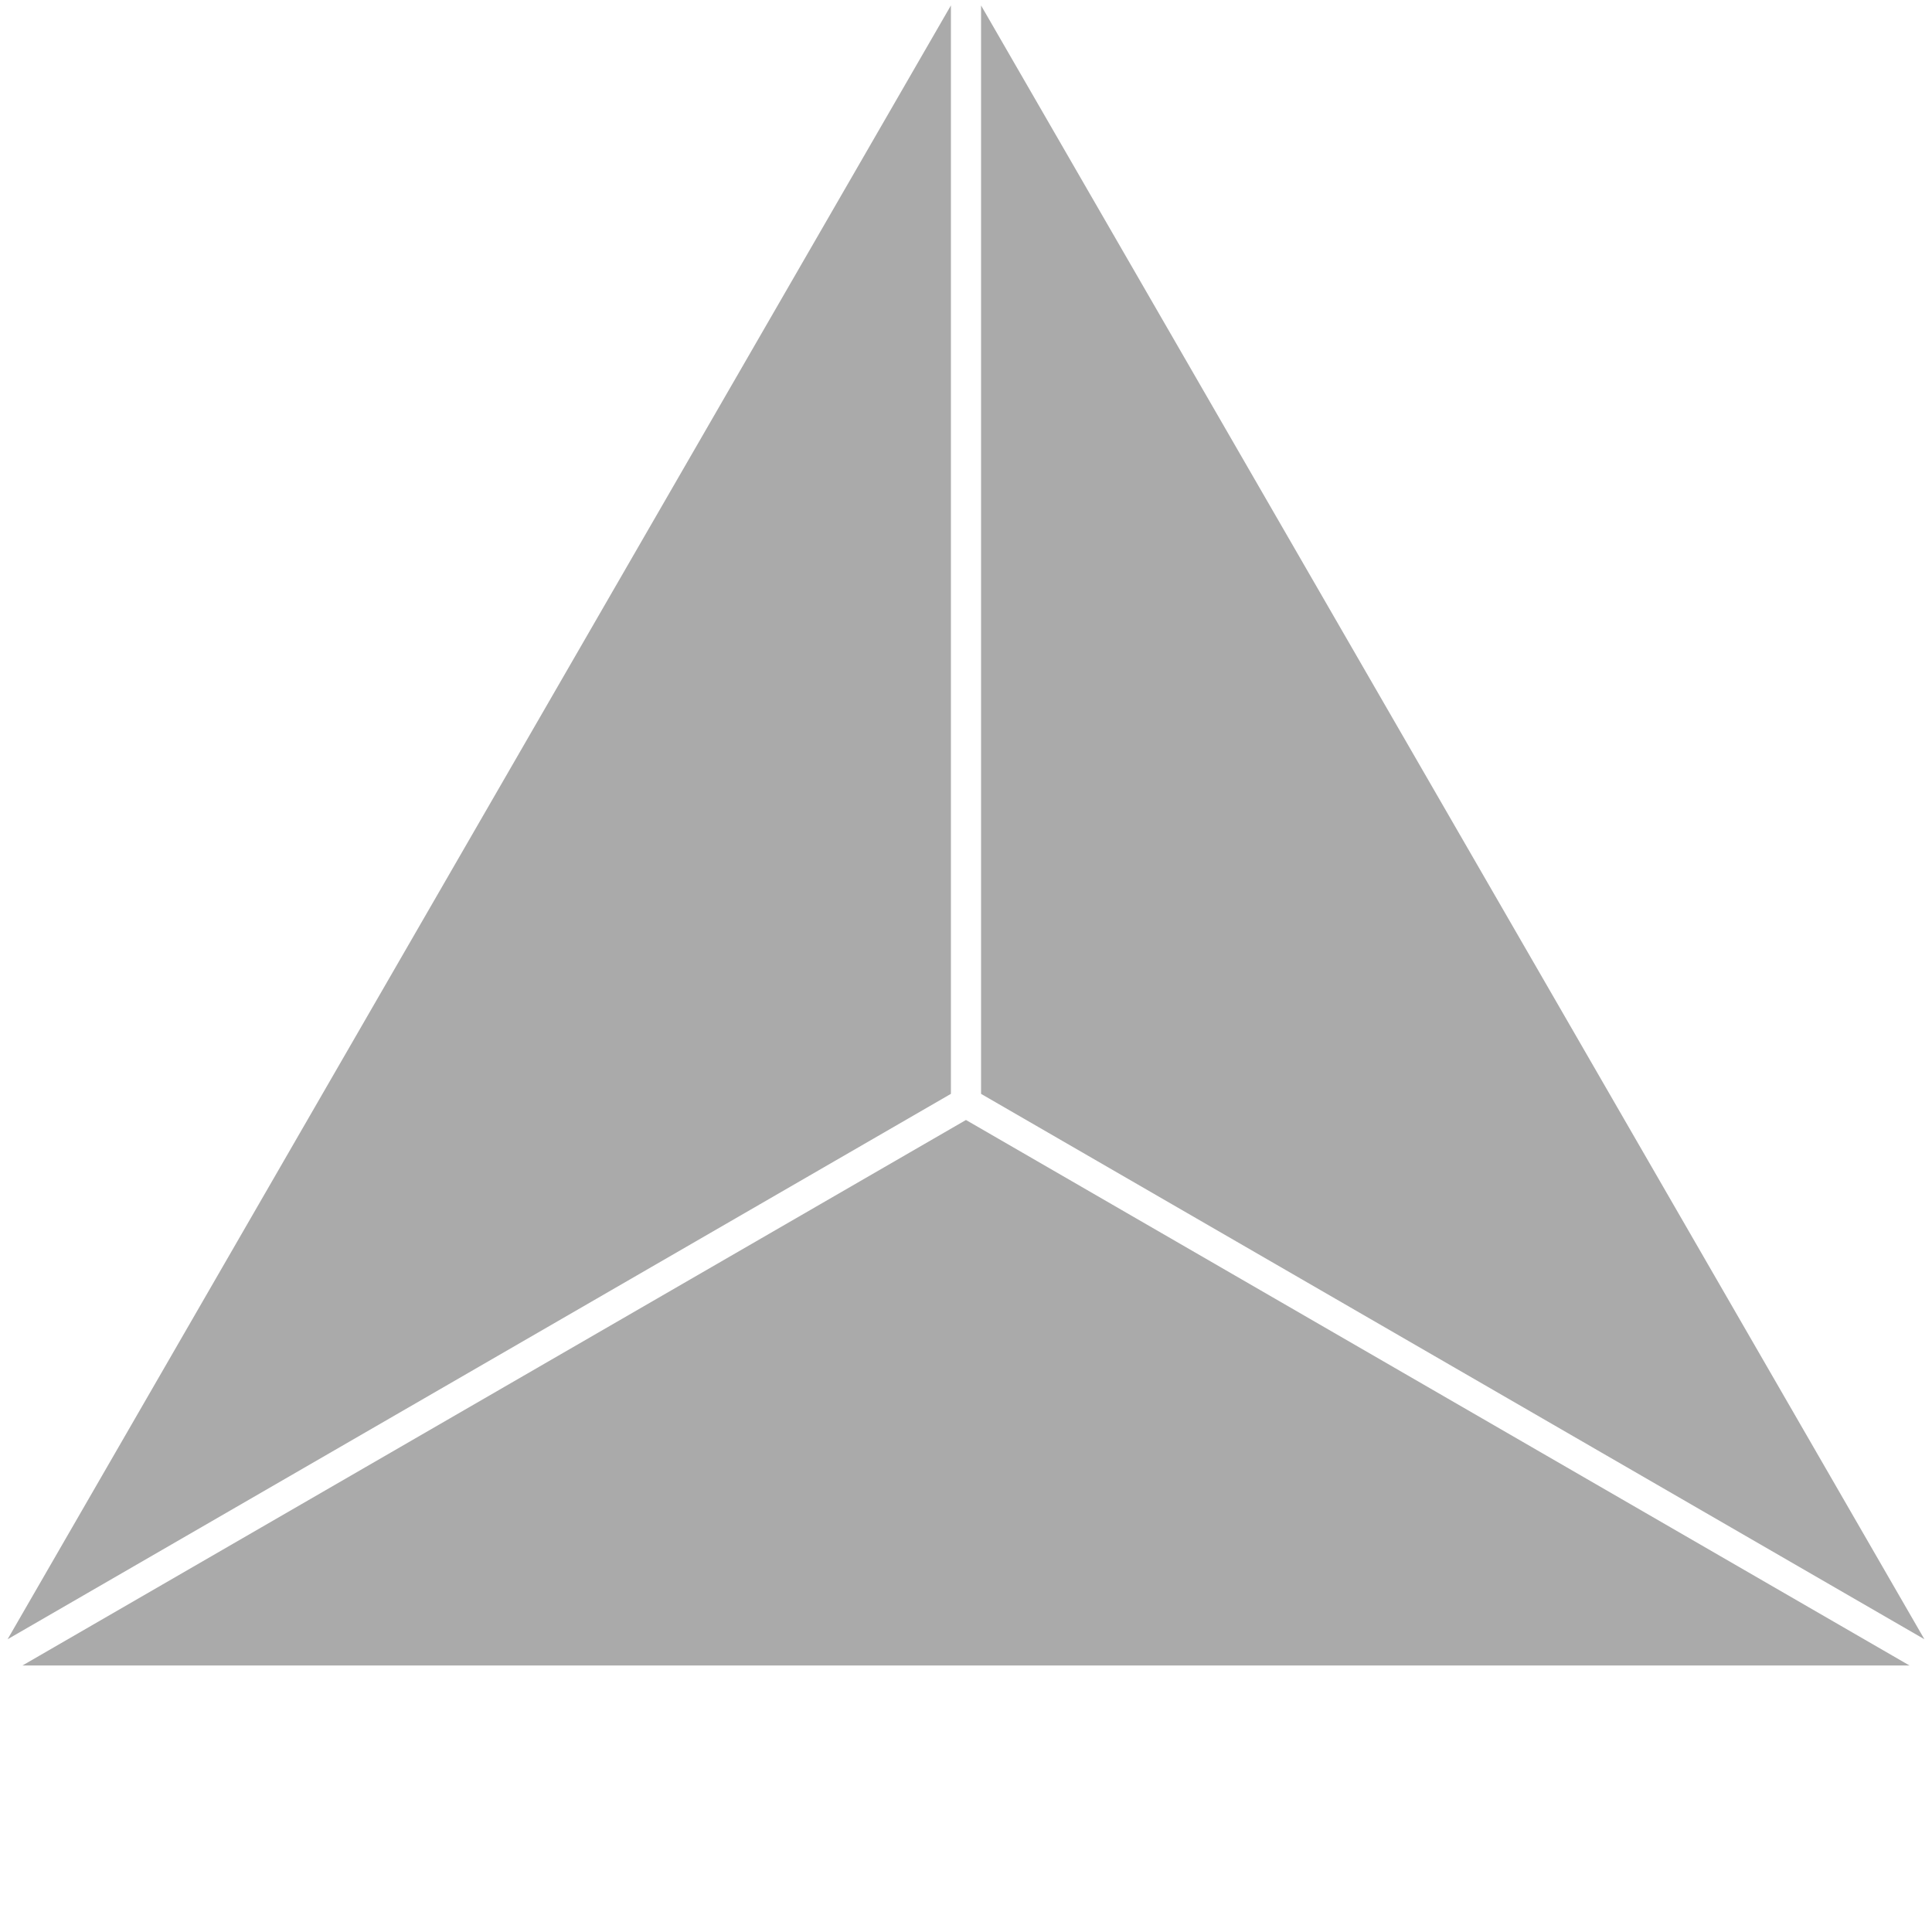
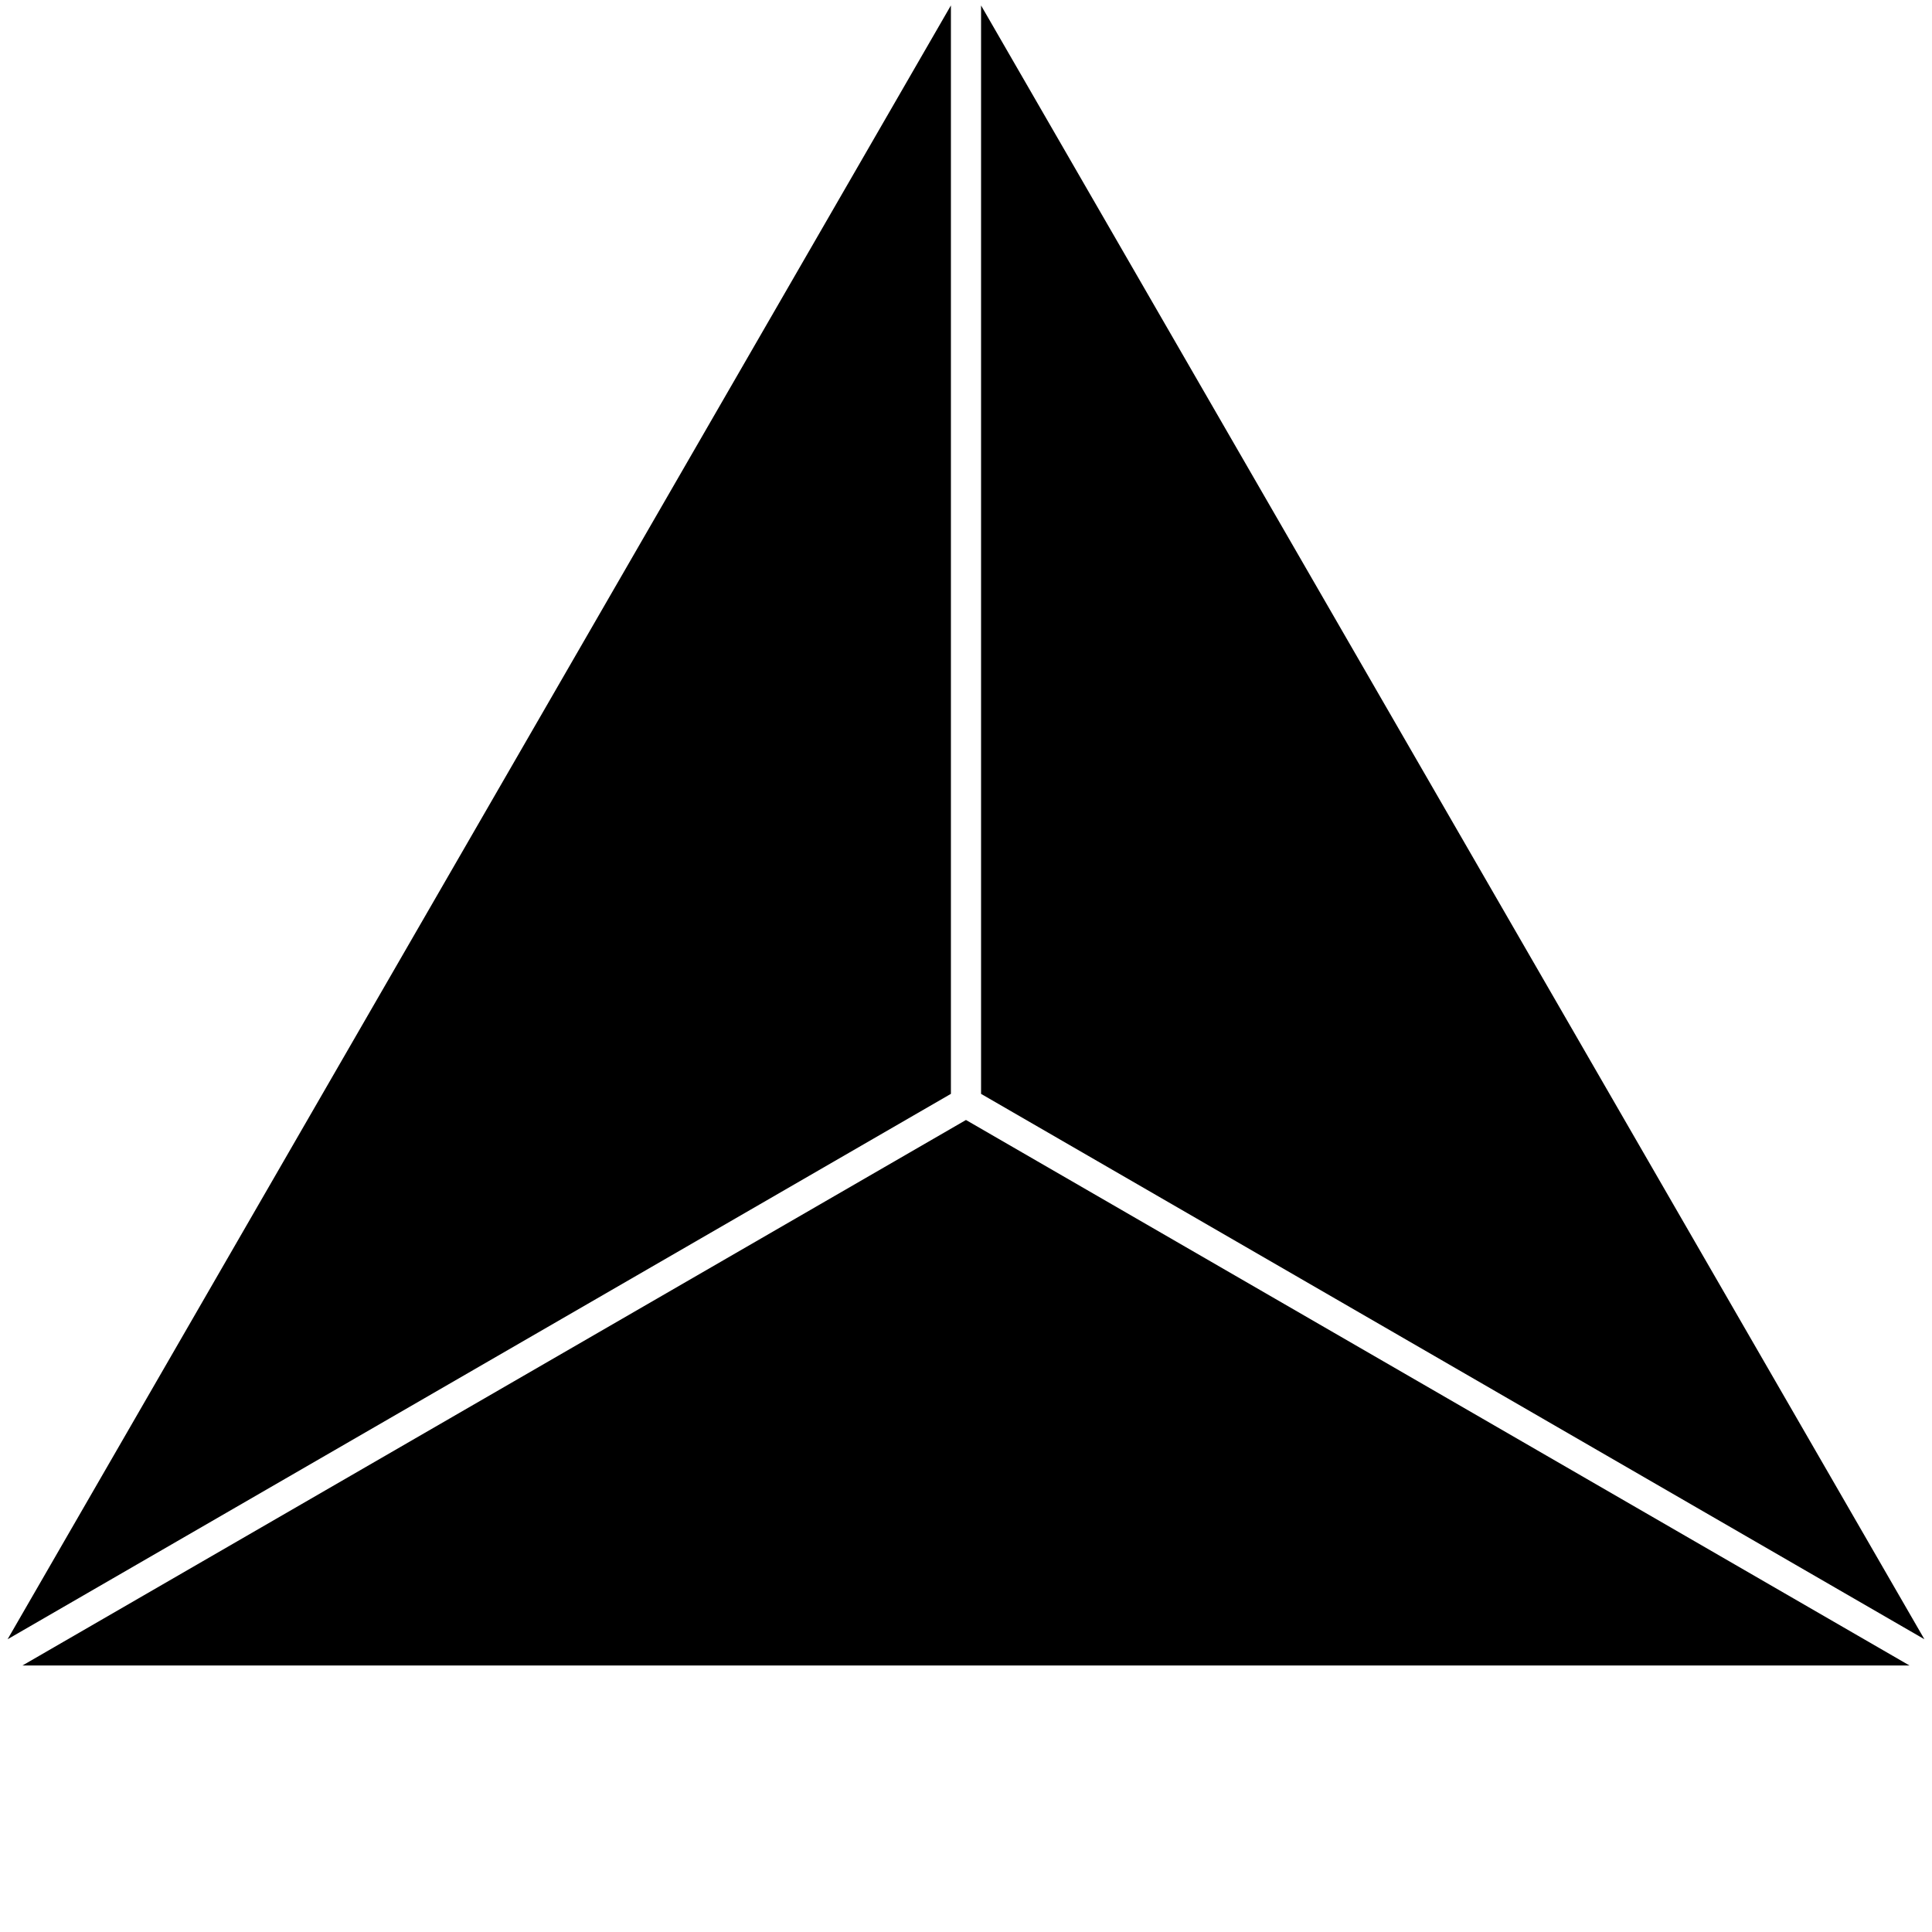
<svg xmlns="http://www.w3.org/2000/svg" viewBox="0 0 74 74">
-   <polygon points="36.422,0.208 0.291,62.787 36.422,41.897" fill="#AAAAAA" />
-   <polygon points="37.577,0.209 37.577,41.898 73.709,62.787" fill="#AAAAAA" />
-   <polygon points="36.999,42.898 0.86,63.792 73.138,63.792" fill="#AAAAAA" />
+   <polygon points="36.422,0.208 0.291,62.787 36.422,41.897" />
+   <polygon points="37.577,0.209 37.577,41.898 73.709,62.787" />
+   <polygon points="36.999,42.898 0.86,63.792 73.138,63.792" />
</svg>
